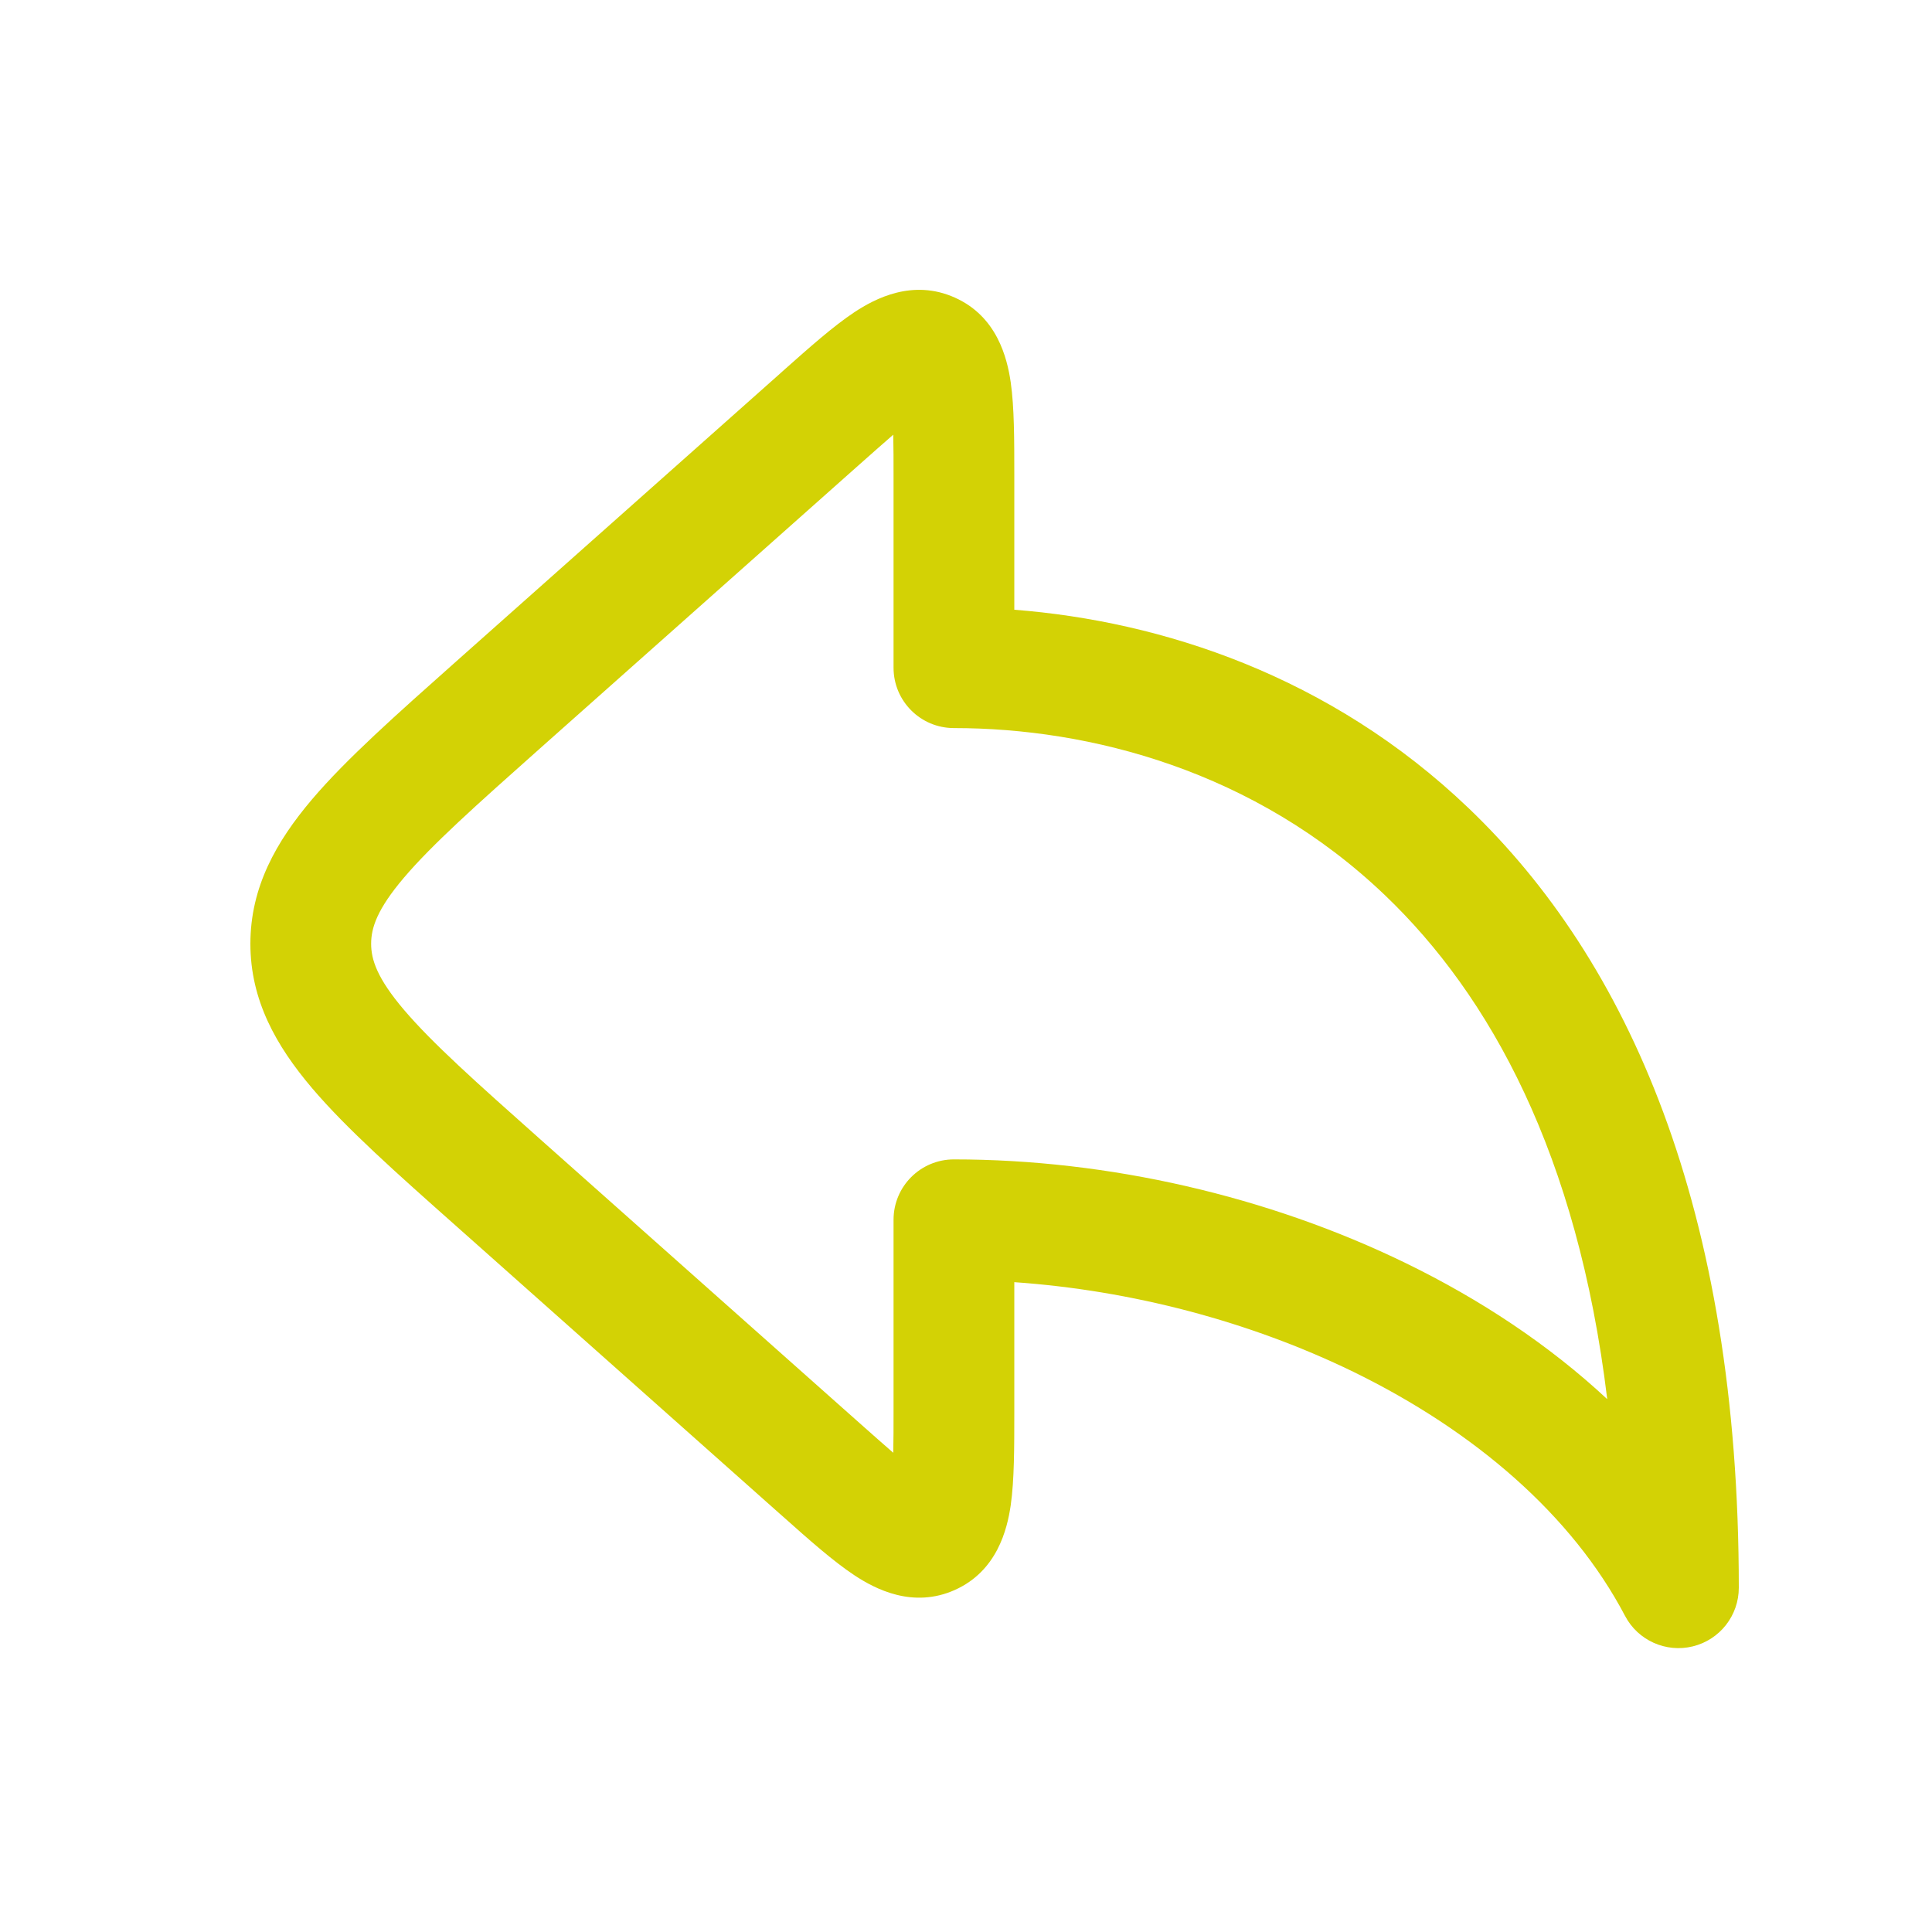
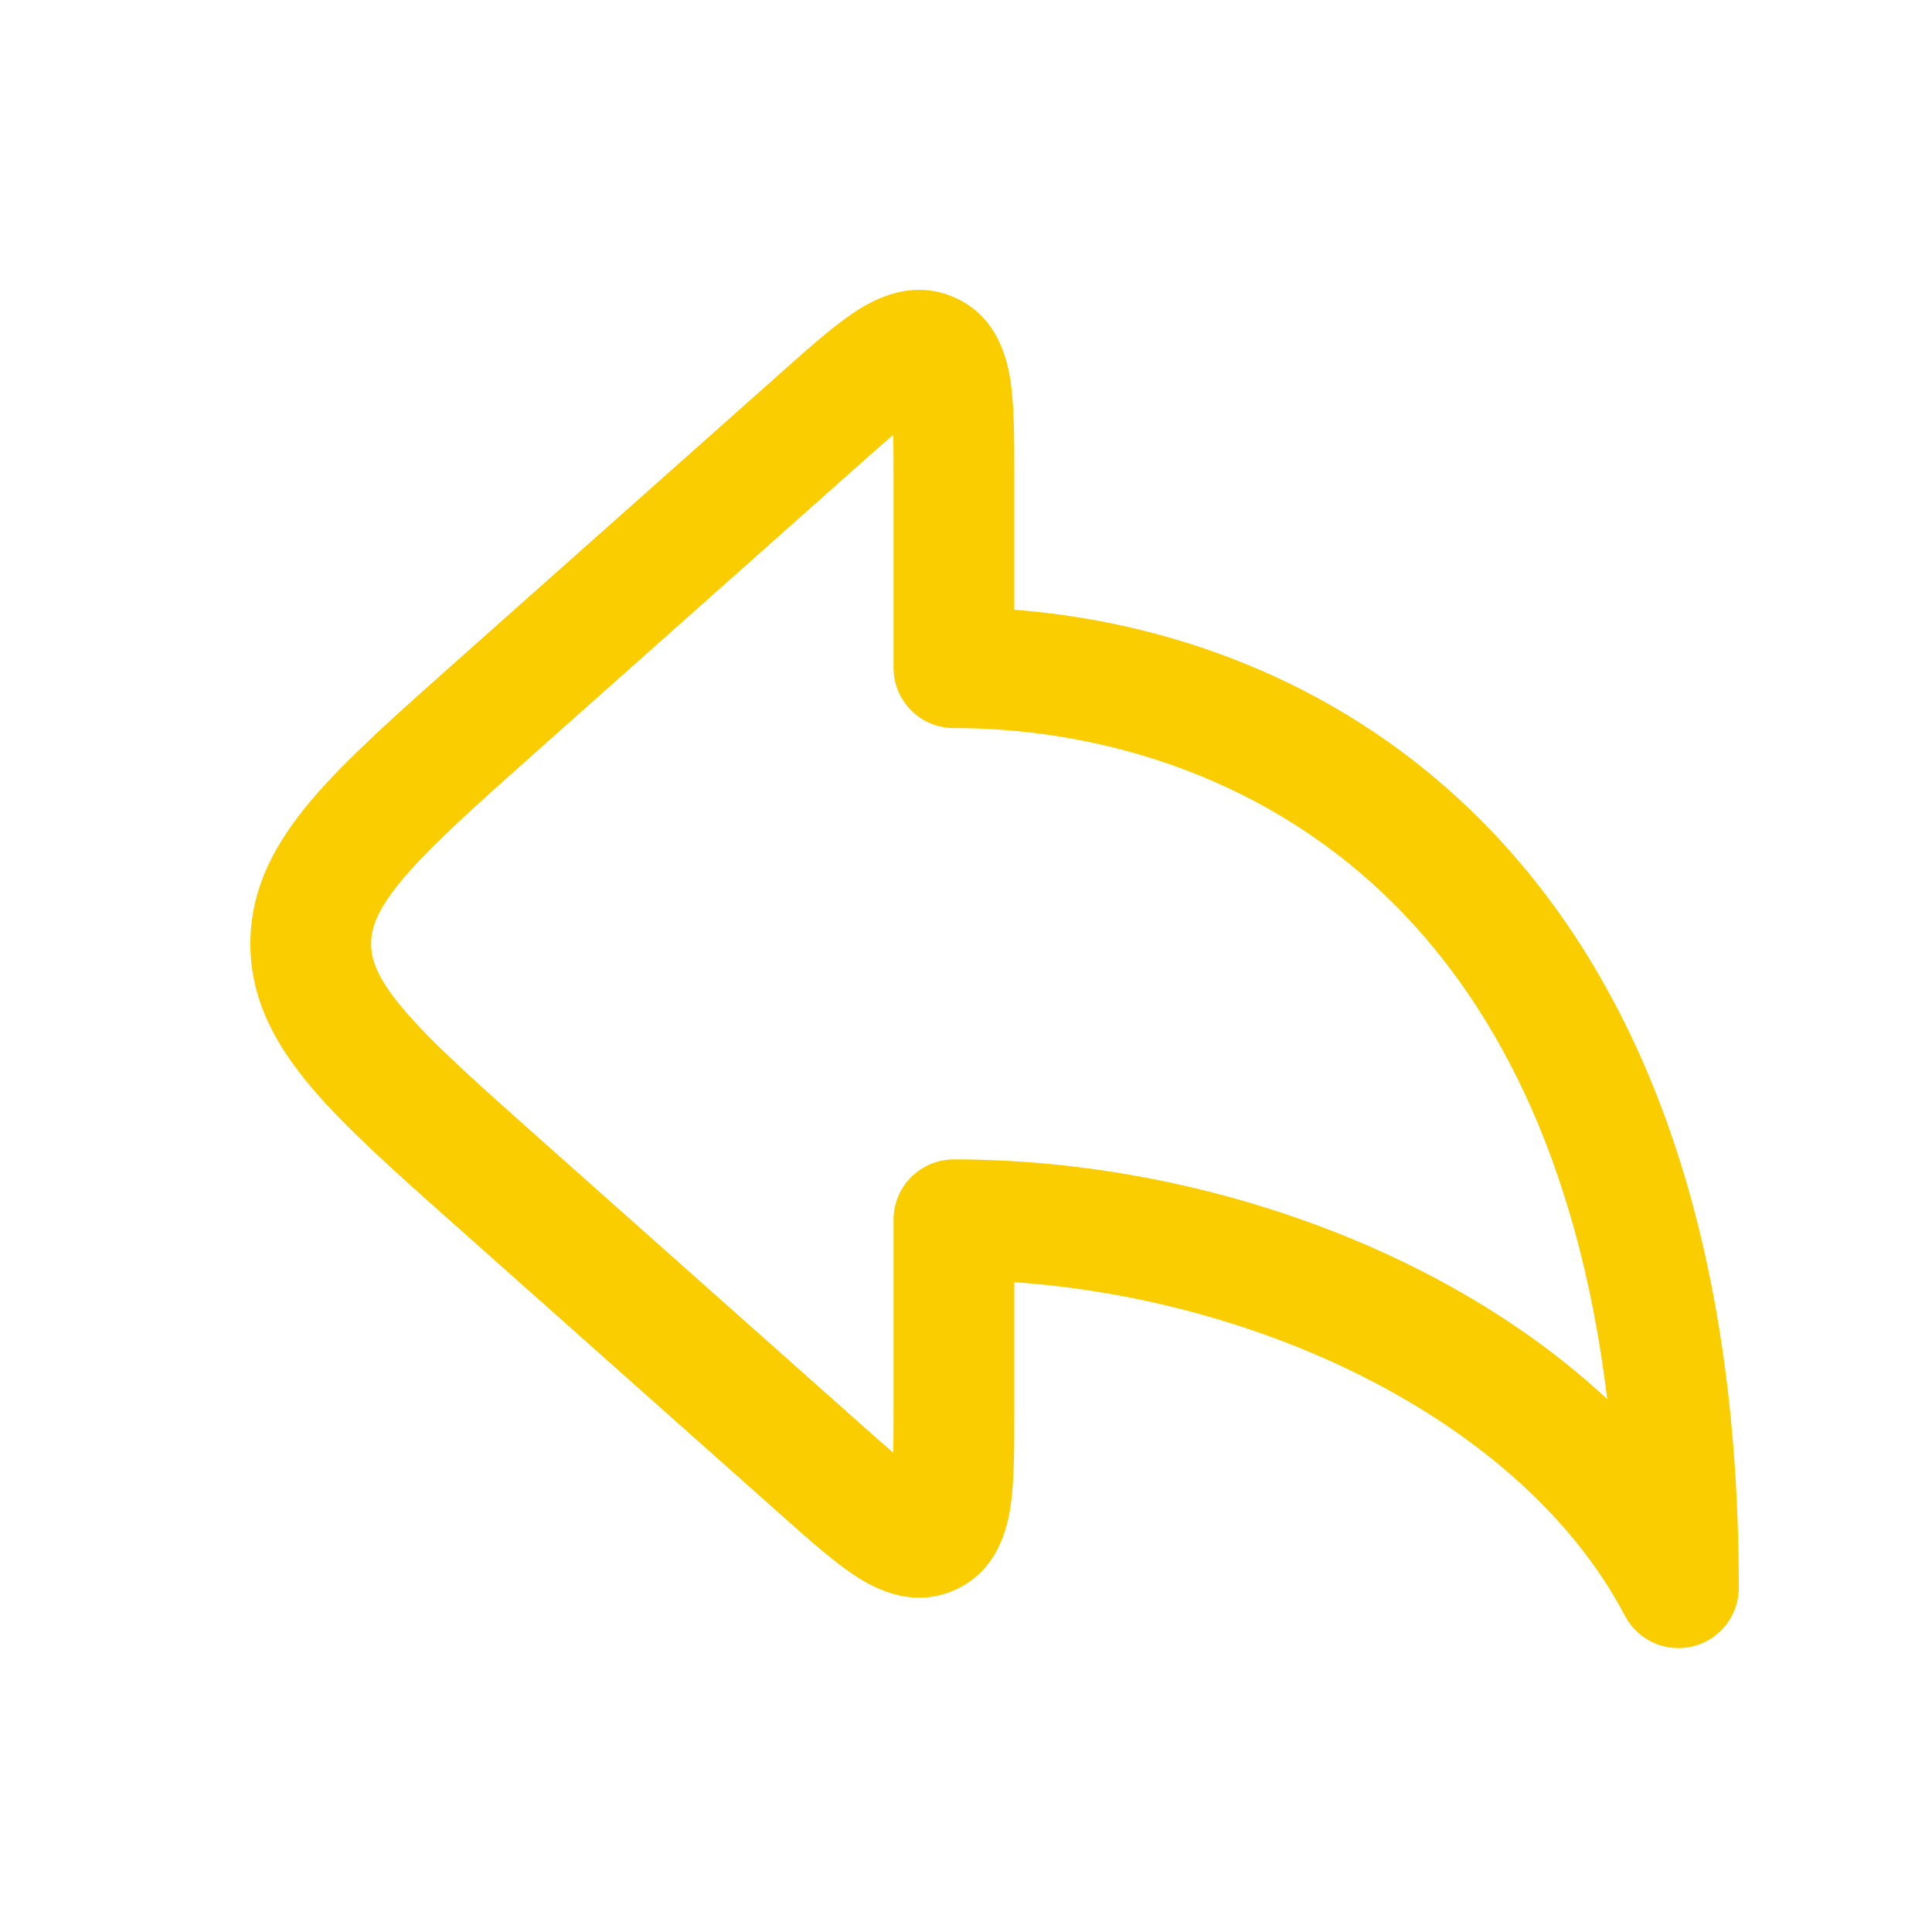
<svg xmlns="http://www.w3.org/2000/svg" width="20" height="20" viewBox="0 0 20 20" fill="none">
-   <path fill-rule="evenodd" clip-rule="evenodd" d="M8.105 3.84C8.094 3.85 8.084 3.859 8.073 3.869L4.728 6.842C4.104 7.397 3.586 7.856 3.231 8.274C2.858 8.713 2.592 9.185 2.592 9.77C2.592 10.354 2.858 10.826 3.231 11.265C3.586 11.683 4.104 12.143 4.728 12.697L8.073 15.671C8.084 15.68 8.094 15.69 8.105 15.699C8.375 15.94 8.628 16.164 8.846 16.308C9.06 16.449 9.449 16.654 9.885 16.459C10.321 16.263 10.426 15.835 10.463 15.582C10.5 15.323 10.5 14.985 10.5 14.624C10.5 14.609 10.5 14.595 10.5 14.581V13.273C11.71 13.357 12.935 13.678 14.008 14.2C15.268 14.815 16.275 15.686 16.822 16.727C16.955 16.981 17.245 17.112 17.525 17.043C17.804 16.974 18 16.724 18 16.436C18 12.502 16.849 9.94 15.203 8.366C13.768 6.993 12.02 6.43 10.5 6.312V4.959C10.5 4.944 10.5 4.93 10.5 4.916C10.5 4.554 10.5 4.216 10.463 3.958C10.426 3.704 10.321 3.276 9.885 3.081C9.449 2.885 9.06 3.09 8.846 3.231C8.628 3.375 8.375 3.6 8.105 3.84ZM9.247 4.5C9.153 4.581 9.041 4.681 8.903 4.803L5.593 7.745C4.925 8.339 4.475 8.741 4.183 9.084C3.903 9.413 3.842 9.606 3.842 9.77C3.842 9.933 3.903 10.126 4.183 10.455C4.475 10.798 4.925 11.2 5.593 11.794L8.903 14.736C9.041 14.858 9.153 14.958 9.247 15.039C9.25 14.915 9.25 14.764 9.25 14.581V12.627C9.25 12.281 9.53 12.002 9.875 12.002C11.469 12.002 13.125 12.38 14.555 13.077C15.321 13.45 16.034 13.921 16.638 14.484C16.331 11.944 15.423 10.306 14.339 9.269C12.989 7.977 11.283 7.537 9.875 7.537C9.53 7.537 9.25 7.258 9.25 6.912V4.959C9.25 4.775 9.25 4.624 9.247 4.5Z" fill="#D3D205" />
+   <path fill-rule="evenodd" clip-rule="evenodd" d="M8.105 3.84C8.094 3.85 8.084 3.859 8.073 3.869L4.728 6.842C4.104 7.397 3.586 7.856 3.231 8.274C2.858 8.713 2.592 9.185 2.592 9.77C2.592 10.354 2.858 10.826 3.231 11.265C3.586 11.683 4.104 12.143 4.728 12.697L8.073 15.671C8.084 15.68 8.094 15.69 8.105 15.699C8.375 15.94 8.628 16.164 8.846 16.308C9.06 16.449 9.449 16.654 9.885 16.459C10.321 16.263 10.426 15.835 10.463 15.582C10.5 15.323 10.5 14.985 10.5 14.624C10.5 14.609 10.5 14.595 10.5 14.581V13.273C11.71 13.357 12.935 13.678 14.008 14.2C15.268 14.815 16.275 15.686 16.822 16.727C16.955 16.981 17.245 17.112 17.525 17.043C17.804 16.974 18 16.724 18 16.436C18 12.502 16.849 9.94 15.203 8.366C13.768 6.993 12.02 6.43 10.5 6.312V4.959C10.5 4.944 10.5 4.93 10.5 4.916C10.5 4.554 10.5 4.216 10.463 3.958C10.426 3.704 10.321 3.276 9.885 3.081C9.449 2.885 9.06 3.09 8.846 3.231C8.628 3.375 8.375 3.6 8.105 3.84ZM9.247 4.5C9.153 4.581 9.041 4.681 8.903 4.803L5.593 7.745C4.925 8.339 4.475 8.741 4.183 9.084C3.903 9.413 3.842 9.606 3.842 9.77C3.842 9.933 3.903 10.126 4.183 10.455C4.475 10.798 4.925 11.2 5.593 11.794L8.903 14.736C9.041 14.858 9.153 14.958 9.247 15.039C9.25 14.915 9.25 14.764 9.25 14.581V12.627C9.25 12.281 9.53 12.002 9.875 12.002C11.469 12.002 13.125 12.38 14.555 13.077C15.321 13.45 16.034 13.921 16.638 14.484C16.331 11.944 15.423 10.306 14.339 9.269C12.989 7.977 11.283 7.537 9.875 7.537C9.53 7.537 9.25 7.258 9.25 6.912V4.959C9.25 4.775 9.25 4.624 9.247 4.5Z" fill="#FACD00" />
</svg>
